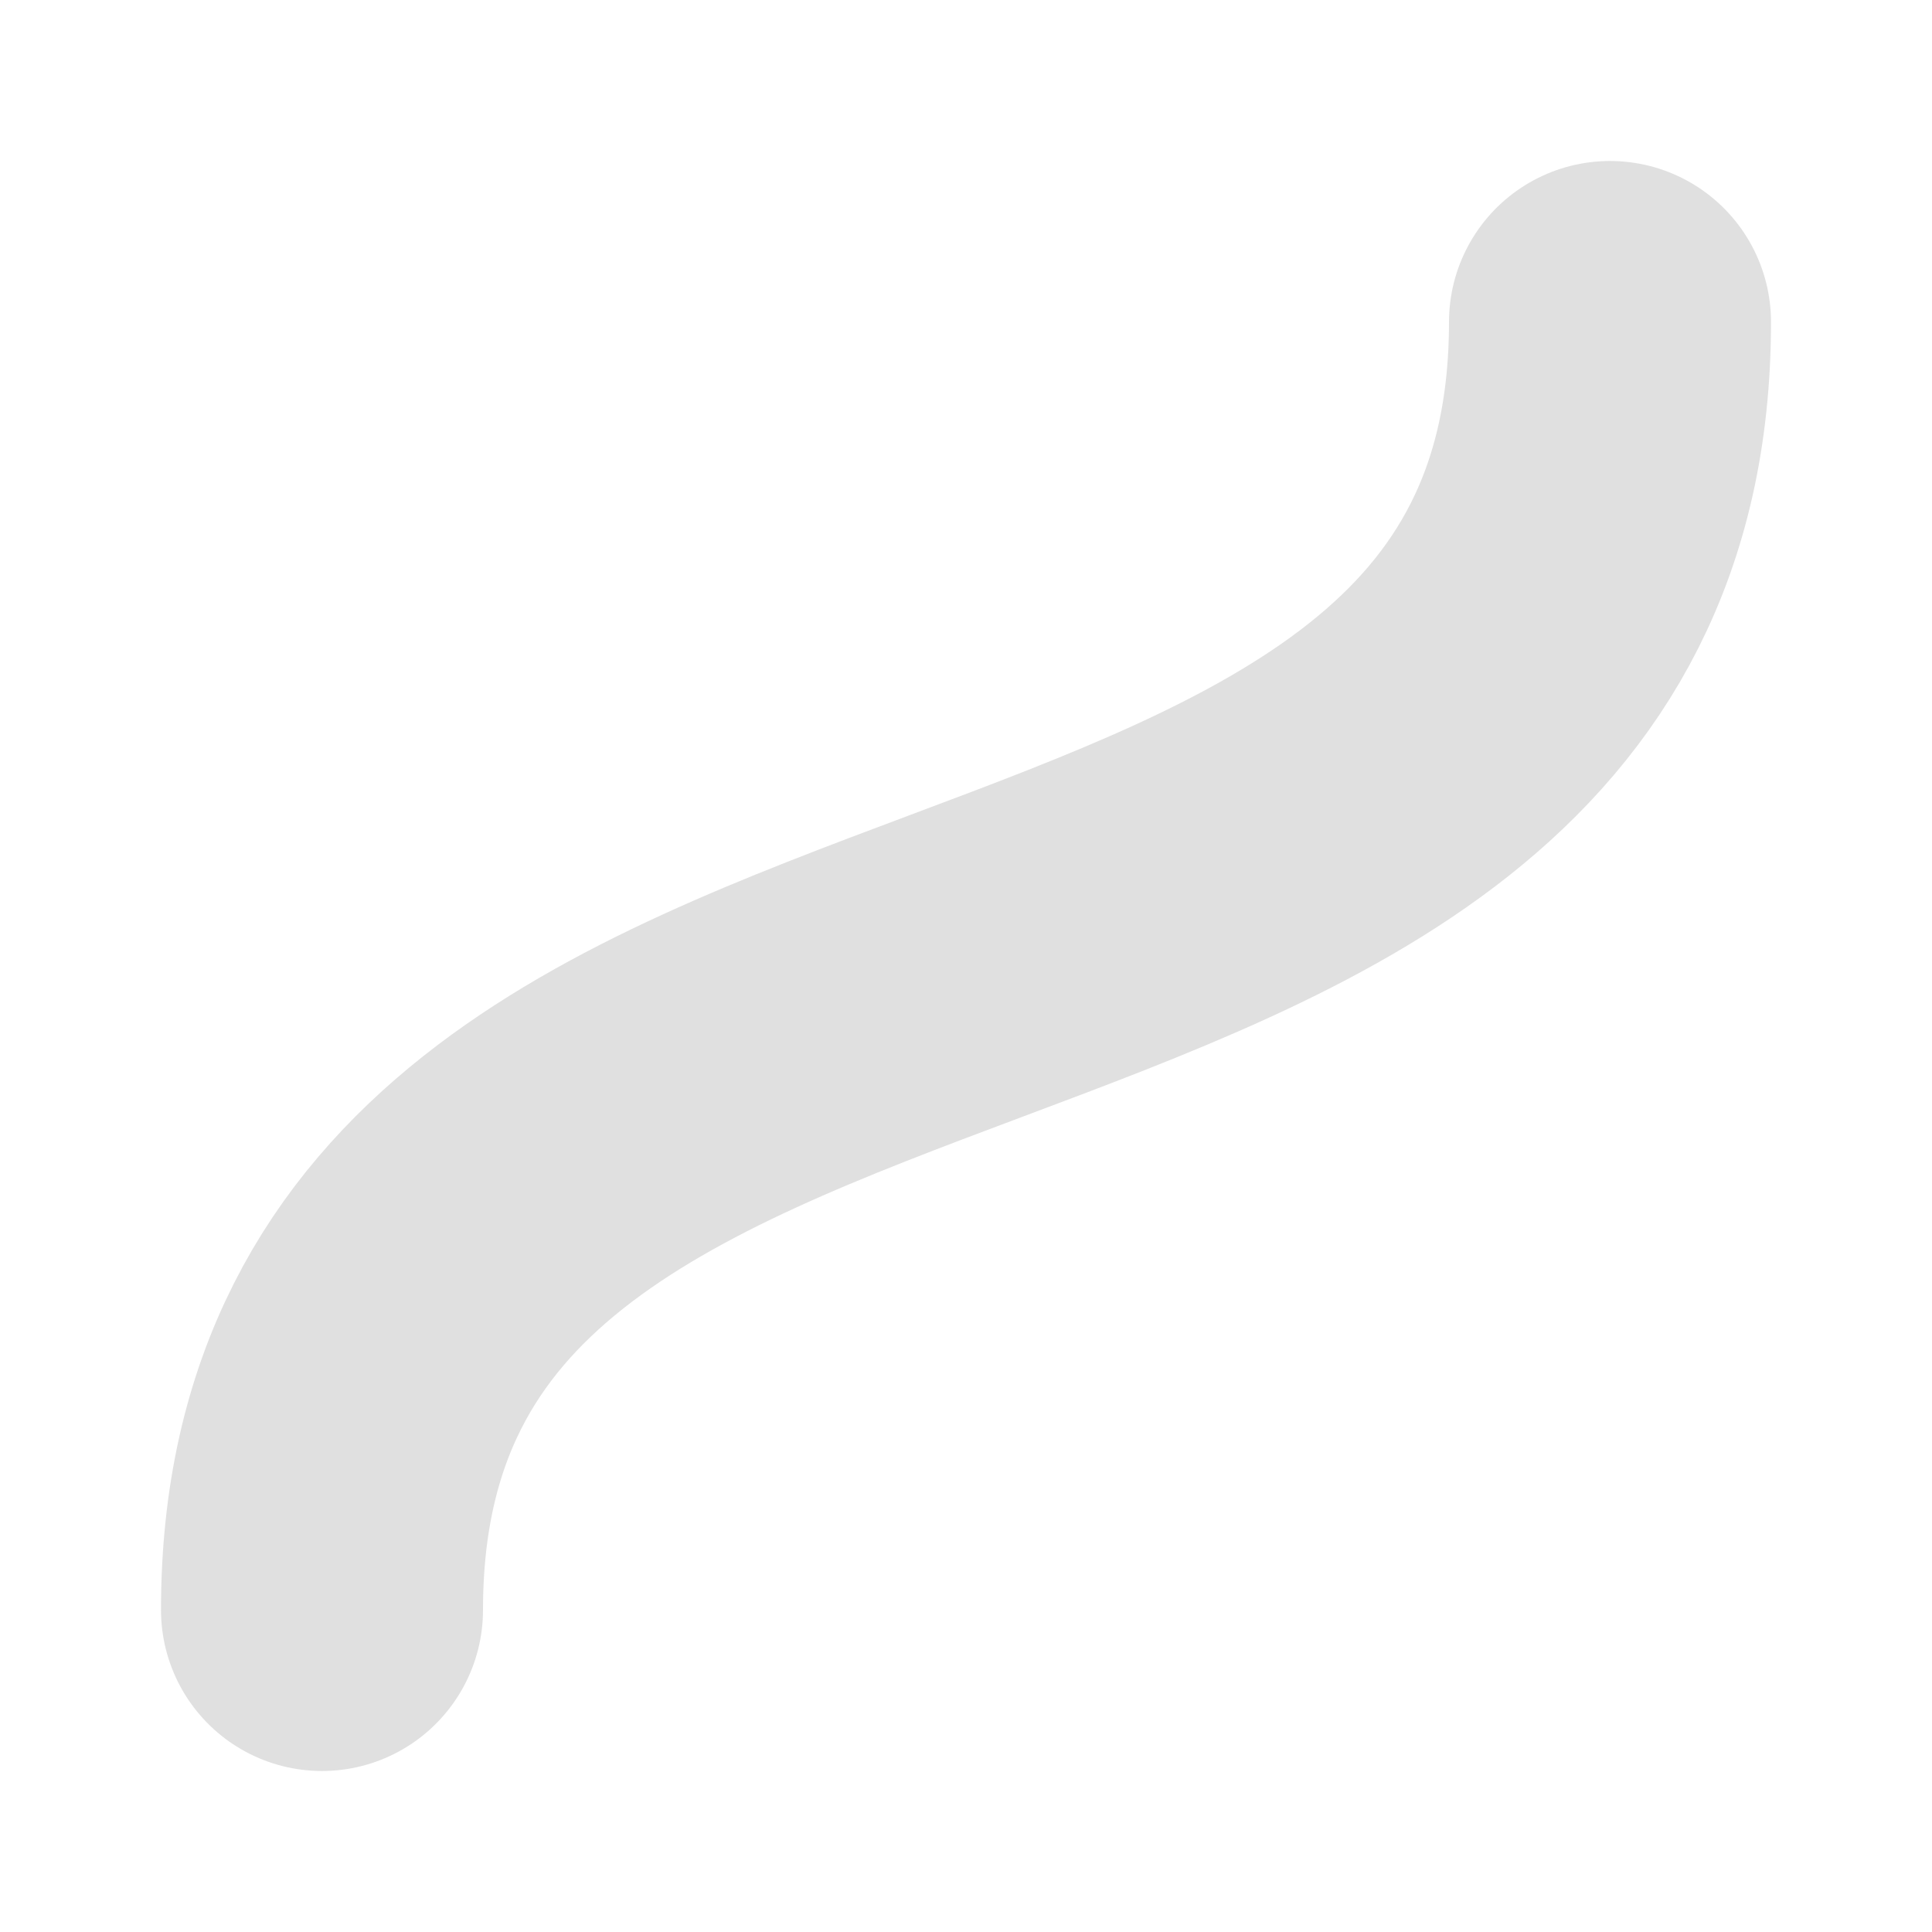
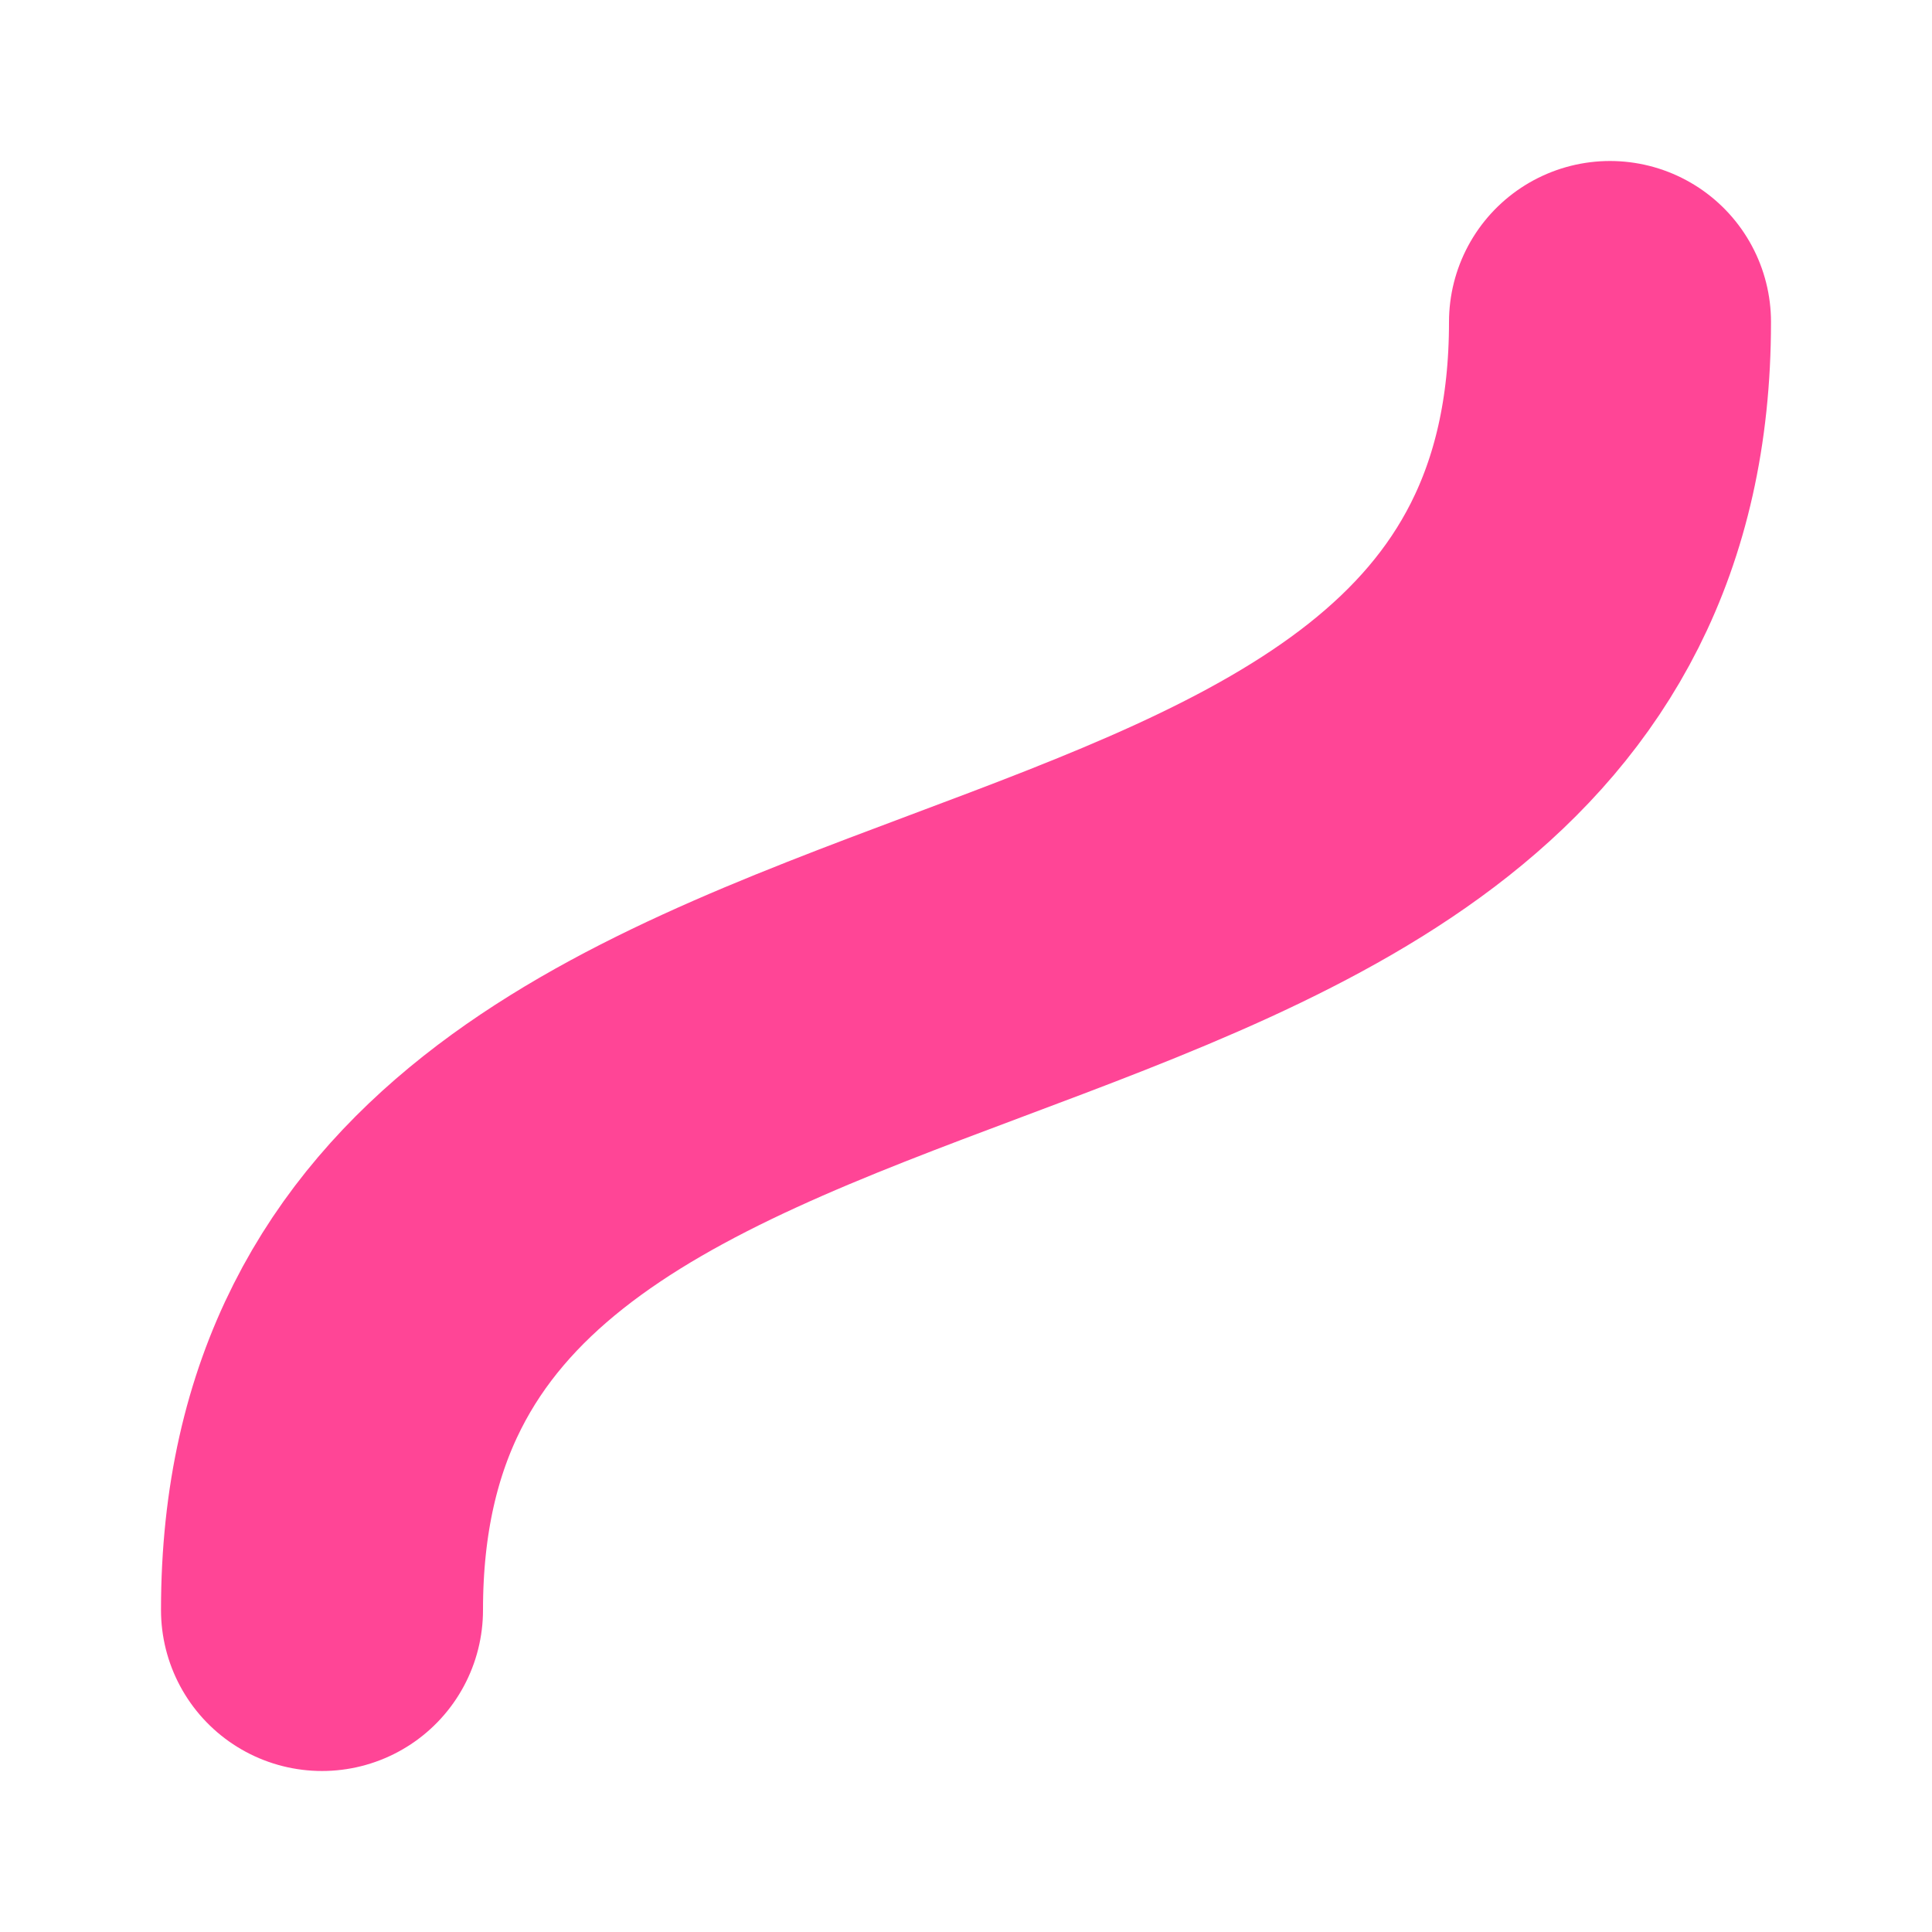
<svg xmlns="http://www.w3.org/2000/svg" height="12" viewBox="0 0 12 12" width="12">
-   <path d="m2 1050.4c0-5 8-3 8-8" fill="none" stroke="#e0e0e0" stroke-linecap="round" stroke-width="2" transform="translate(0 -1040.4)" />
+   <path d="m2 1050.4c0-5 8-3 8-8" fill="none" stroke="#ff4596" stroke-linecap="round" stroke-width="2" transform="translate(0 -1040.4)" />
</svg>
